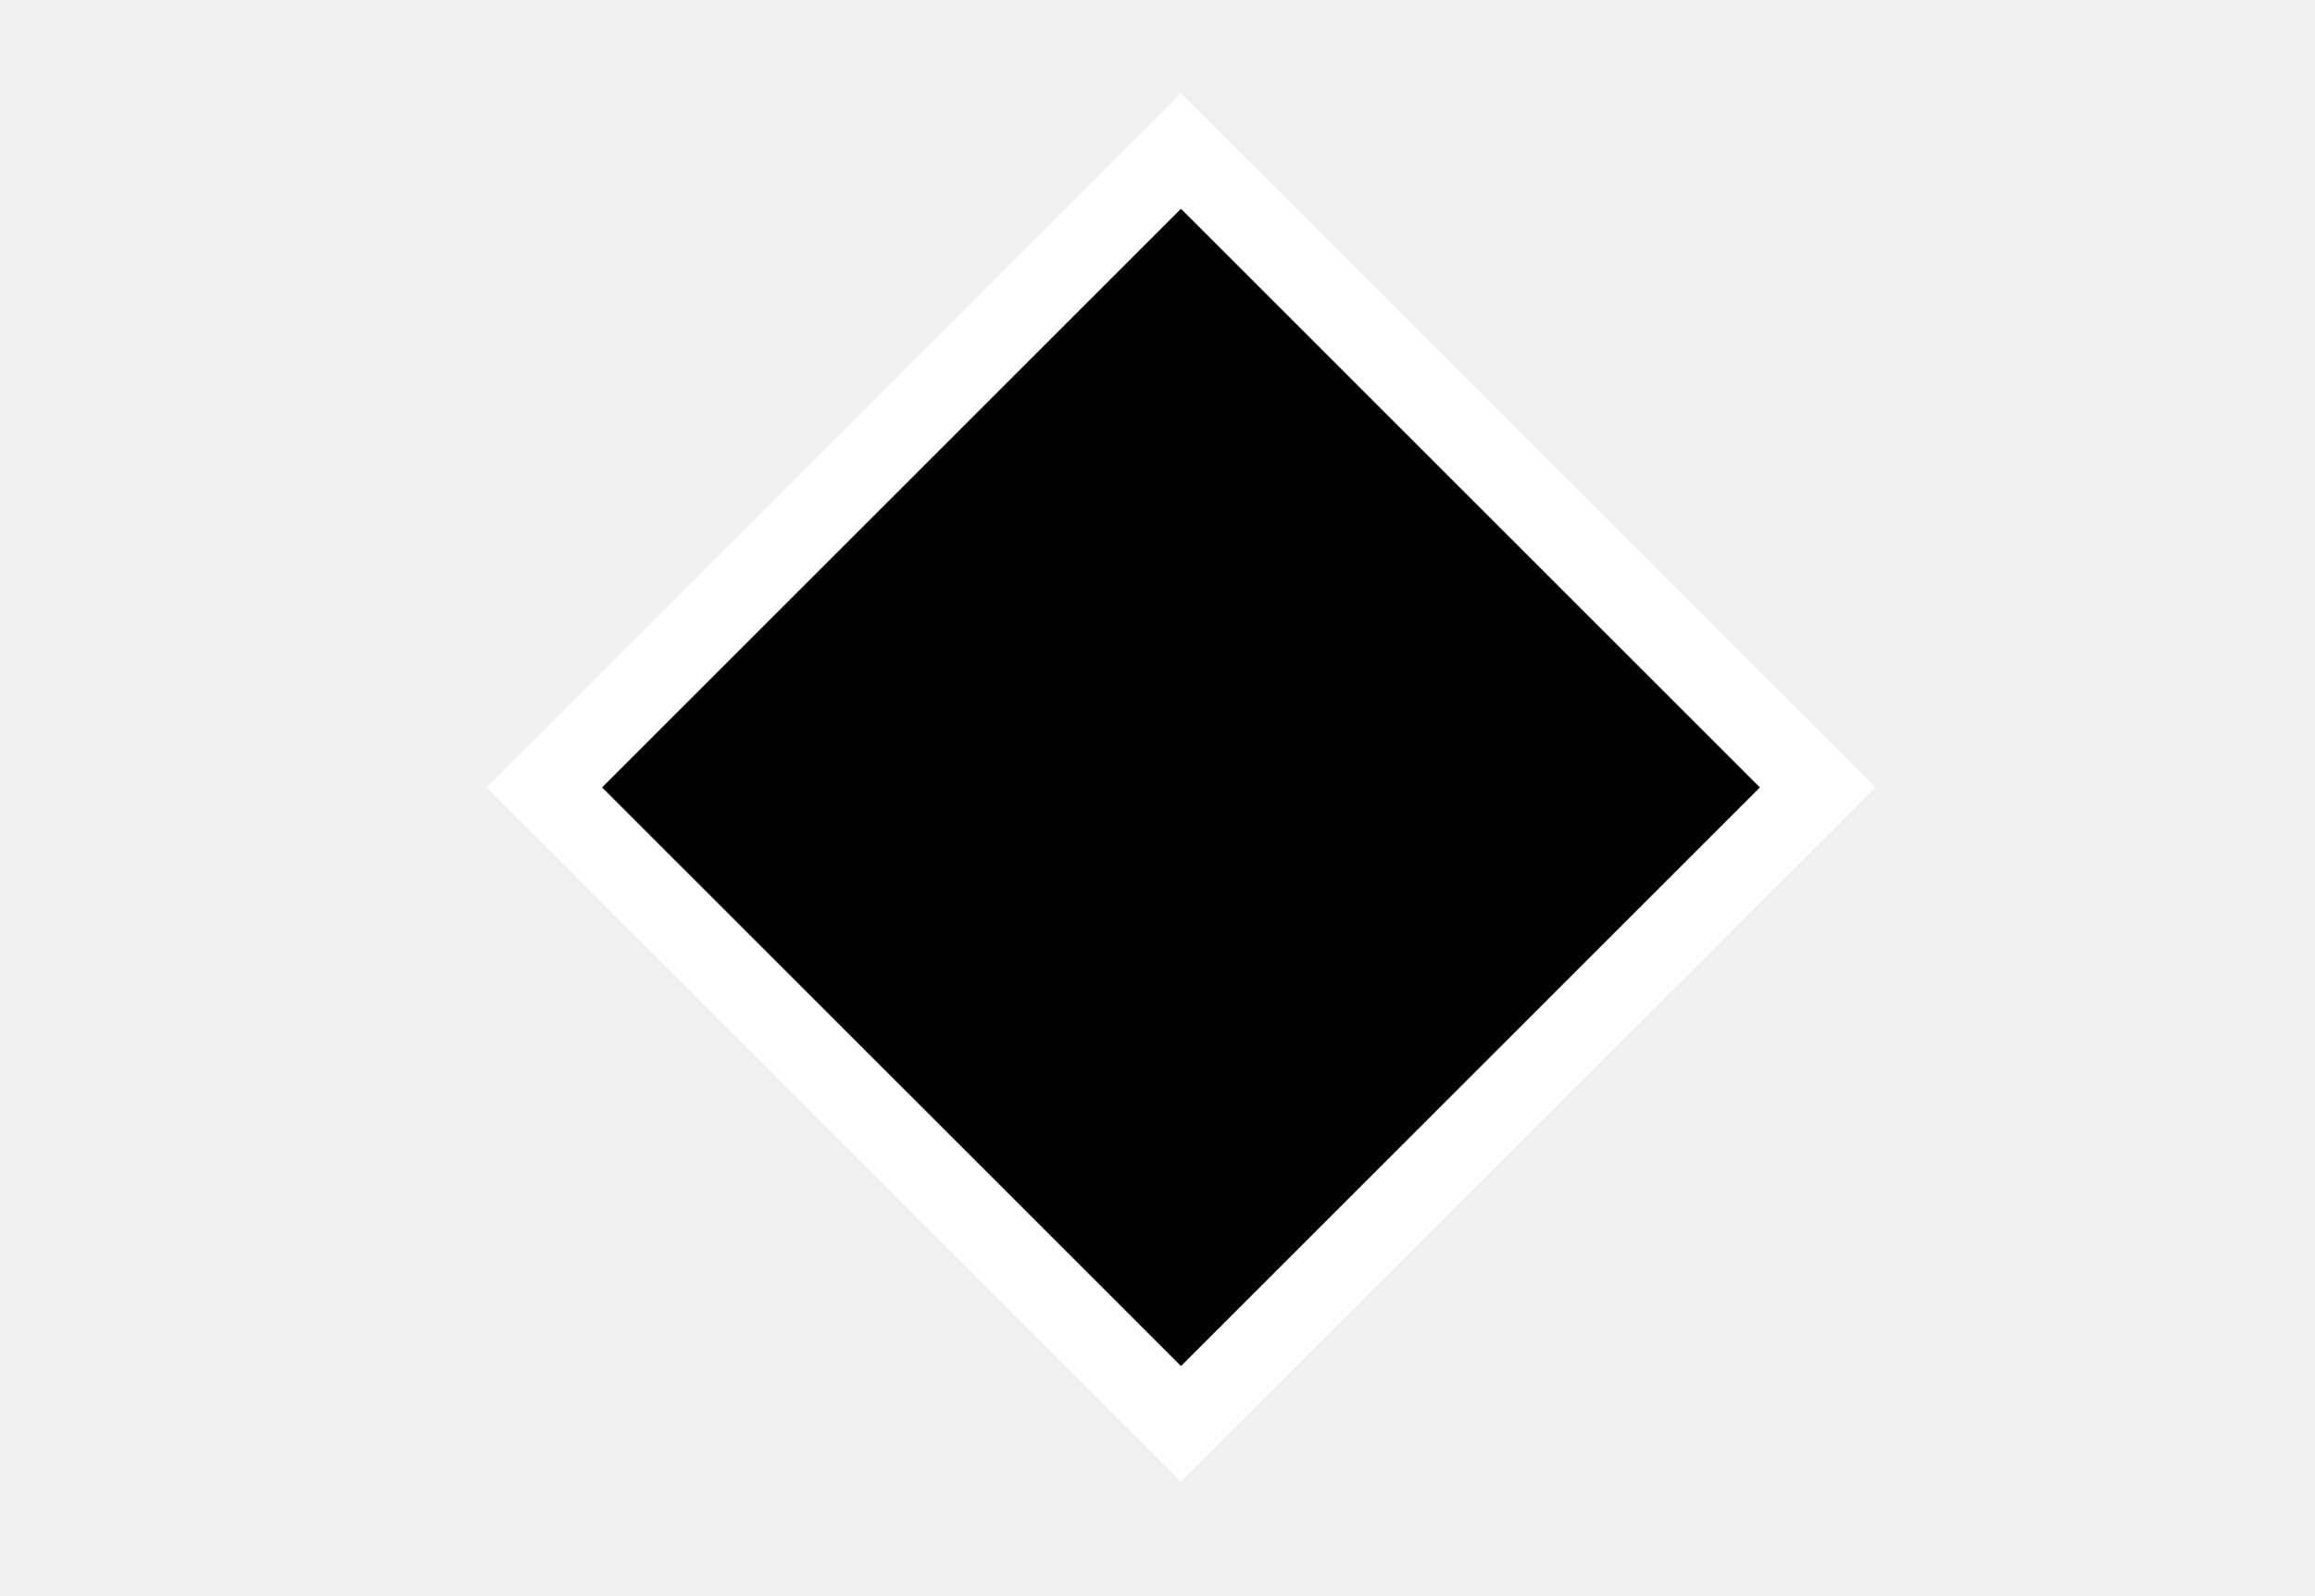
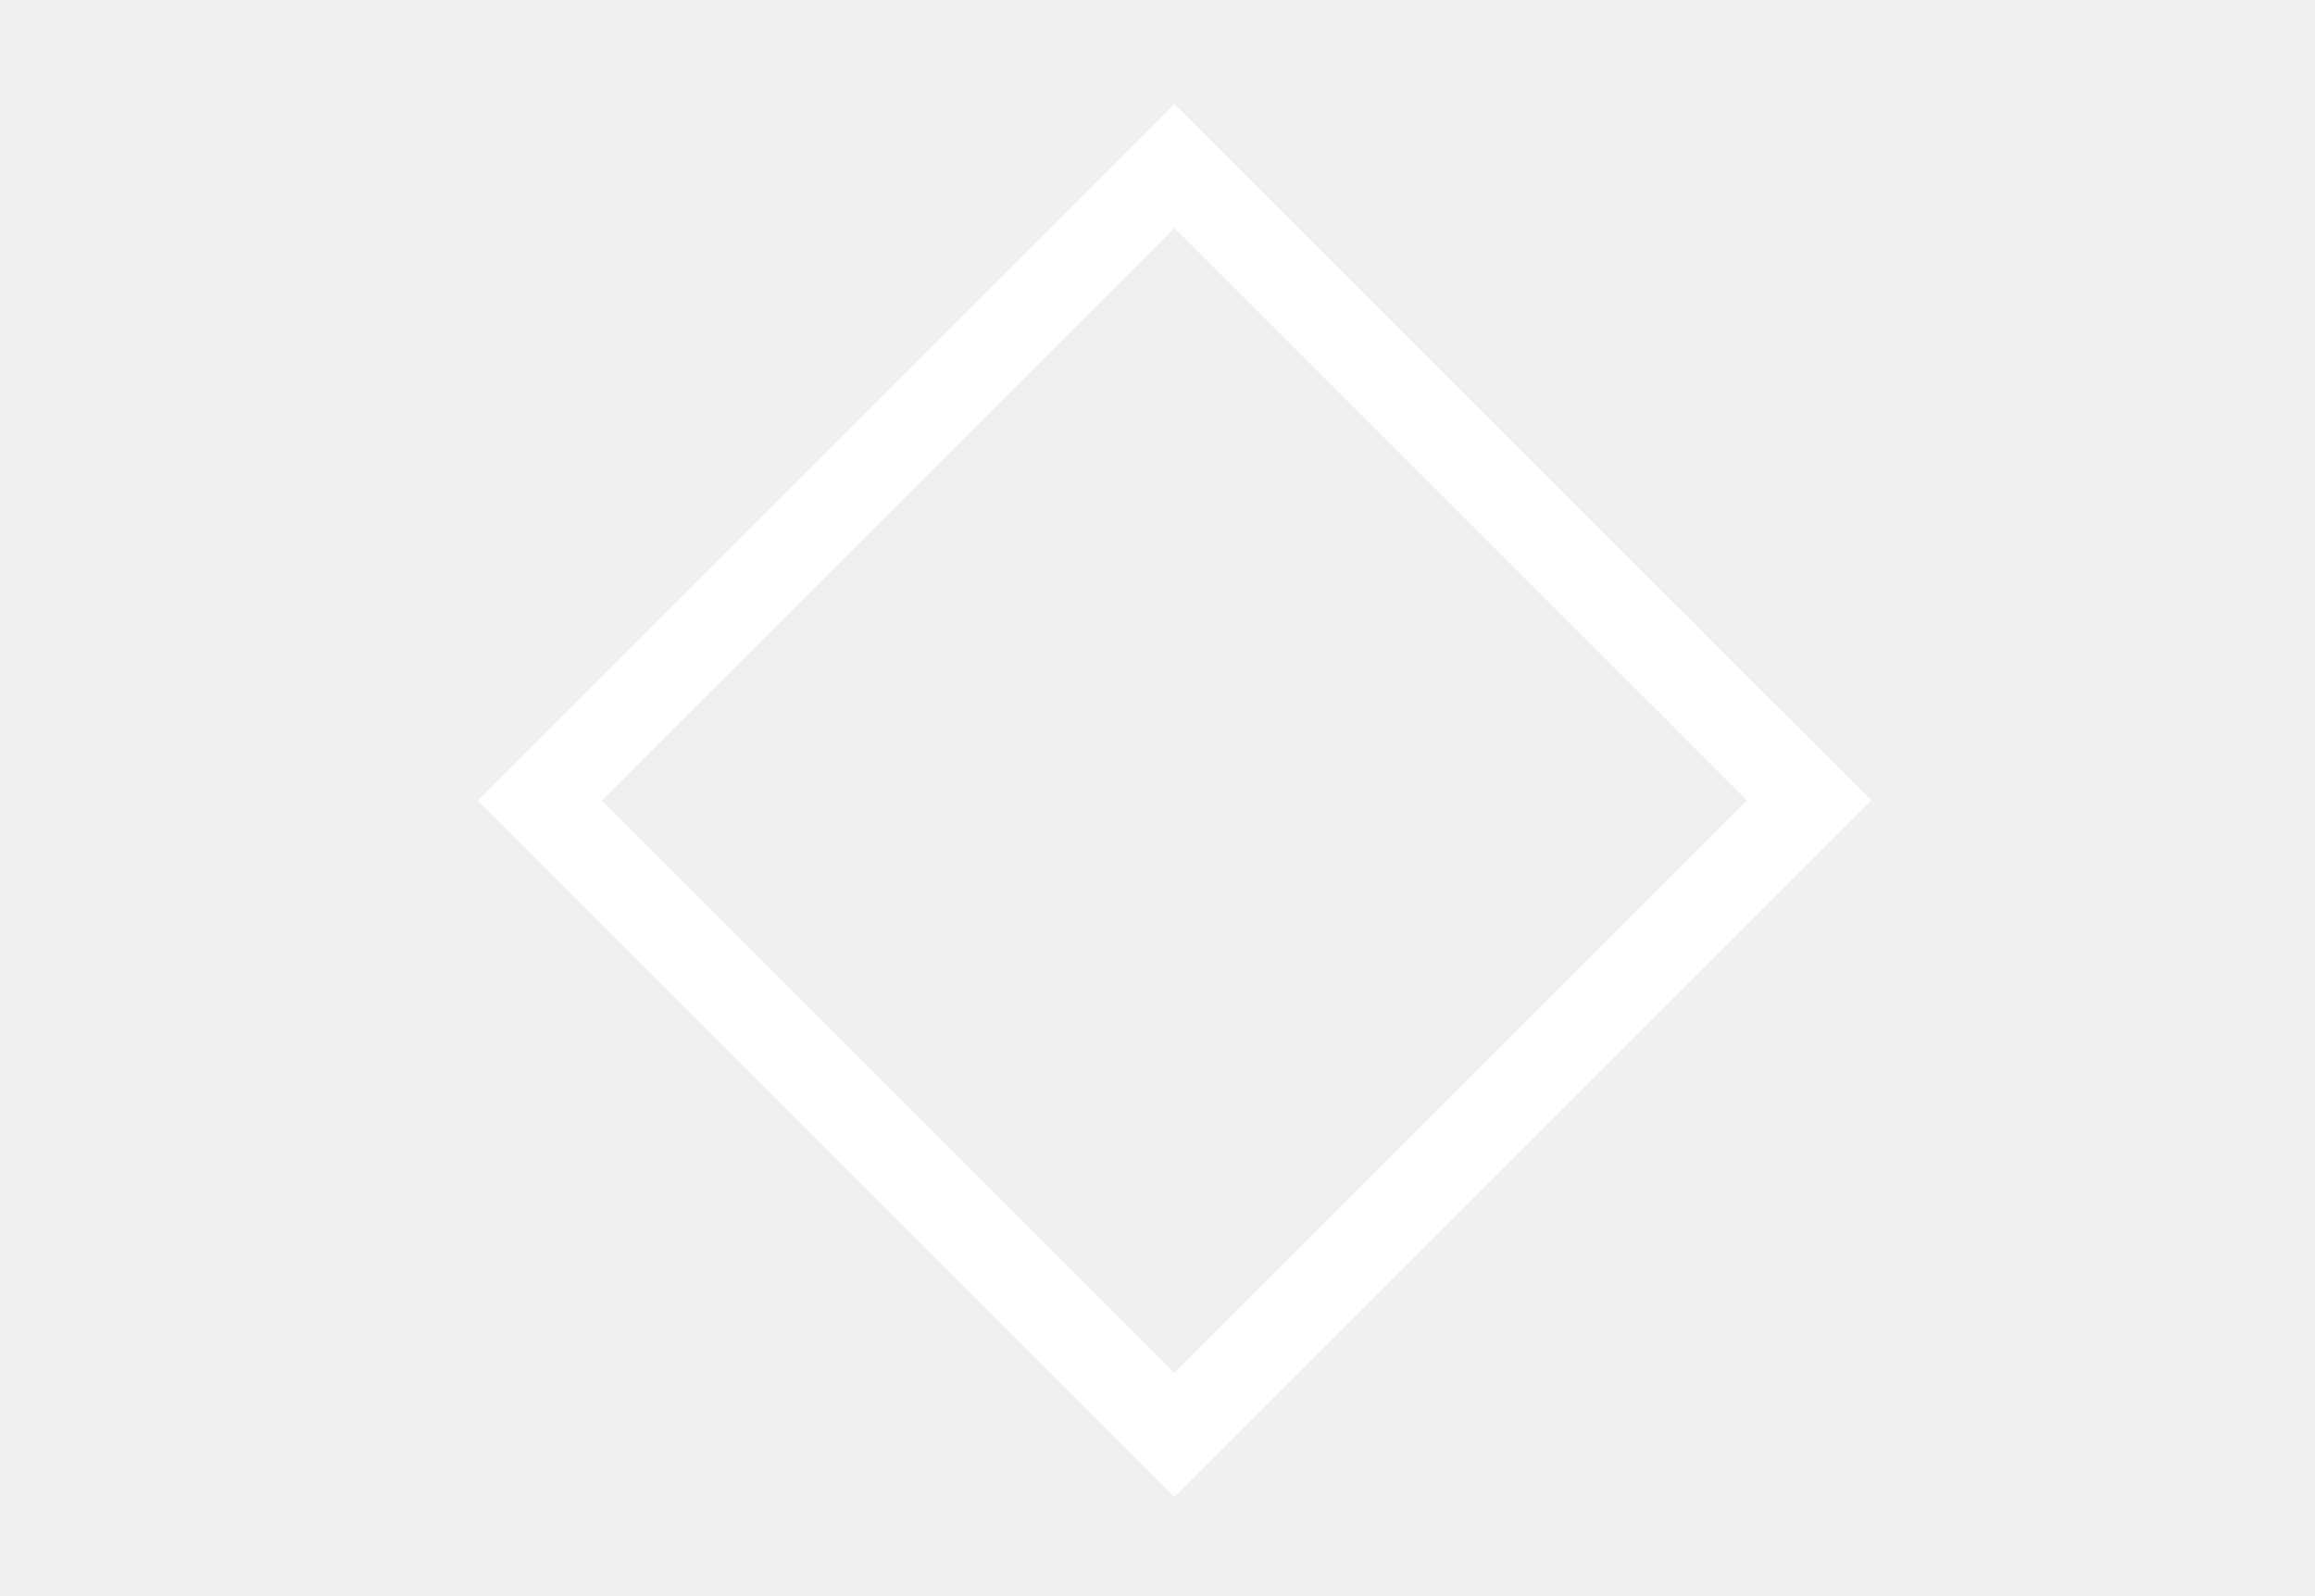
<svg xmlns="http://www.w3.org/2000/svg" width="580" height="400">
-   <g>
-     <rect fill="none" id="canvas_background" height="402" width="582" y="-1" x="-1" />
-     <g display="none" overflow="visible" y="0" x="0" height="100%" width="100%" id="canvasGrid">
-       <rect fill="url(#gridpattern)" stroke-width="0" y="0" x="0" height="100%" width="100%" />
-     </g>
-   </g>
-   <g>
-     <rect transform="rotate(-45, 296, 197.45)" id="svg_2" height="225.704" width="225.704" y="84.598" x="183.148" stroke-width="20.5" stroke="#FFF" />
-   </g>
+   <rect transform="rotate(-45, 300, 200)" height="225" width="225" y="84" x="183" stroke-width="22" stroke="#FFF" fill="none" />
</svg>
